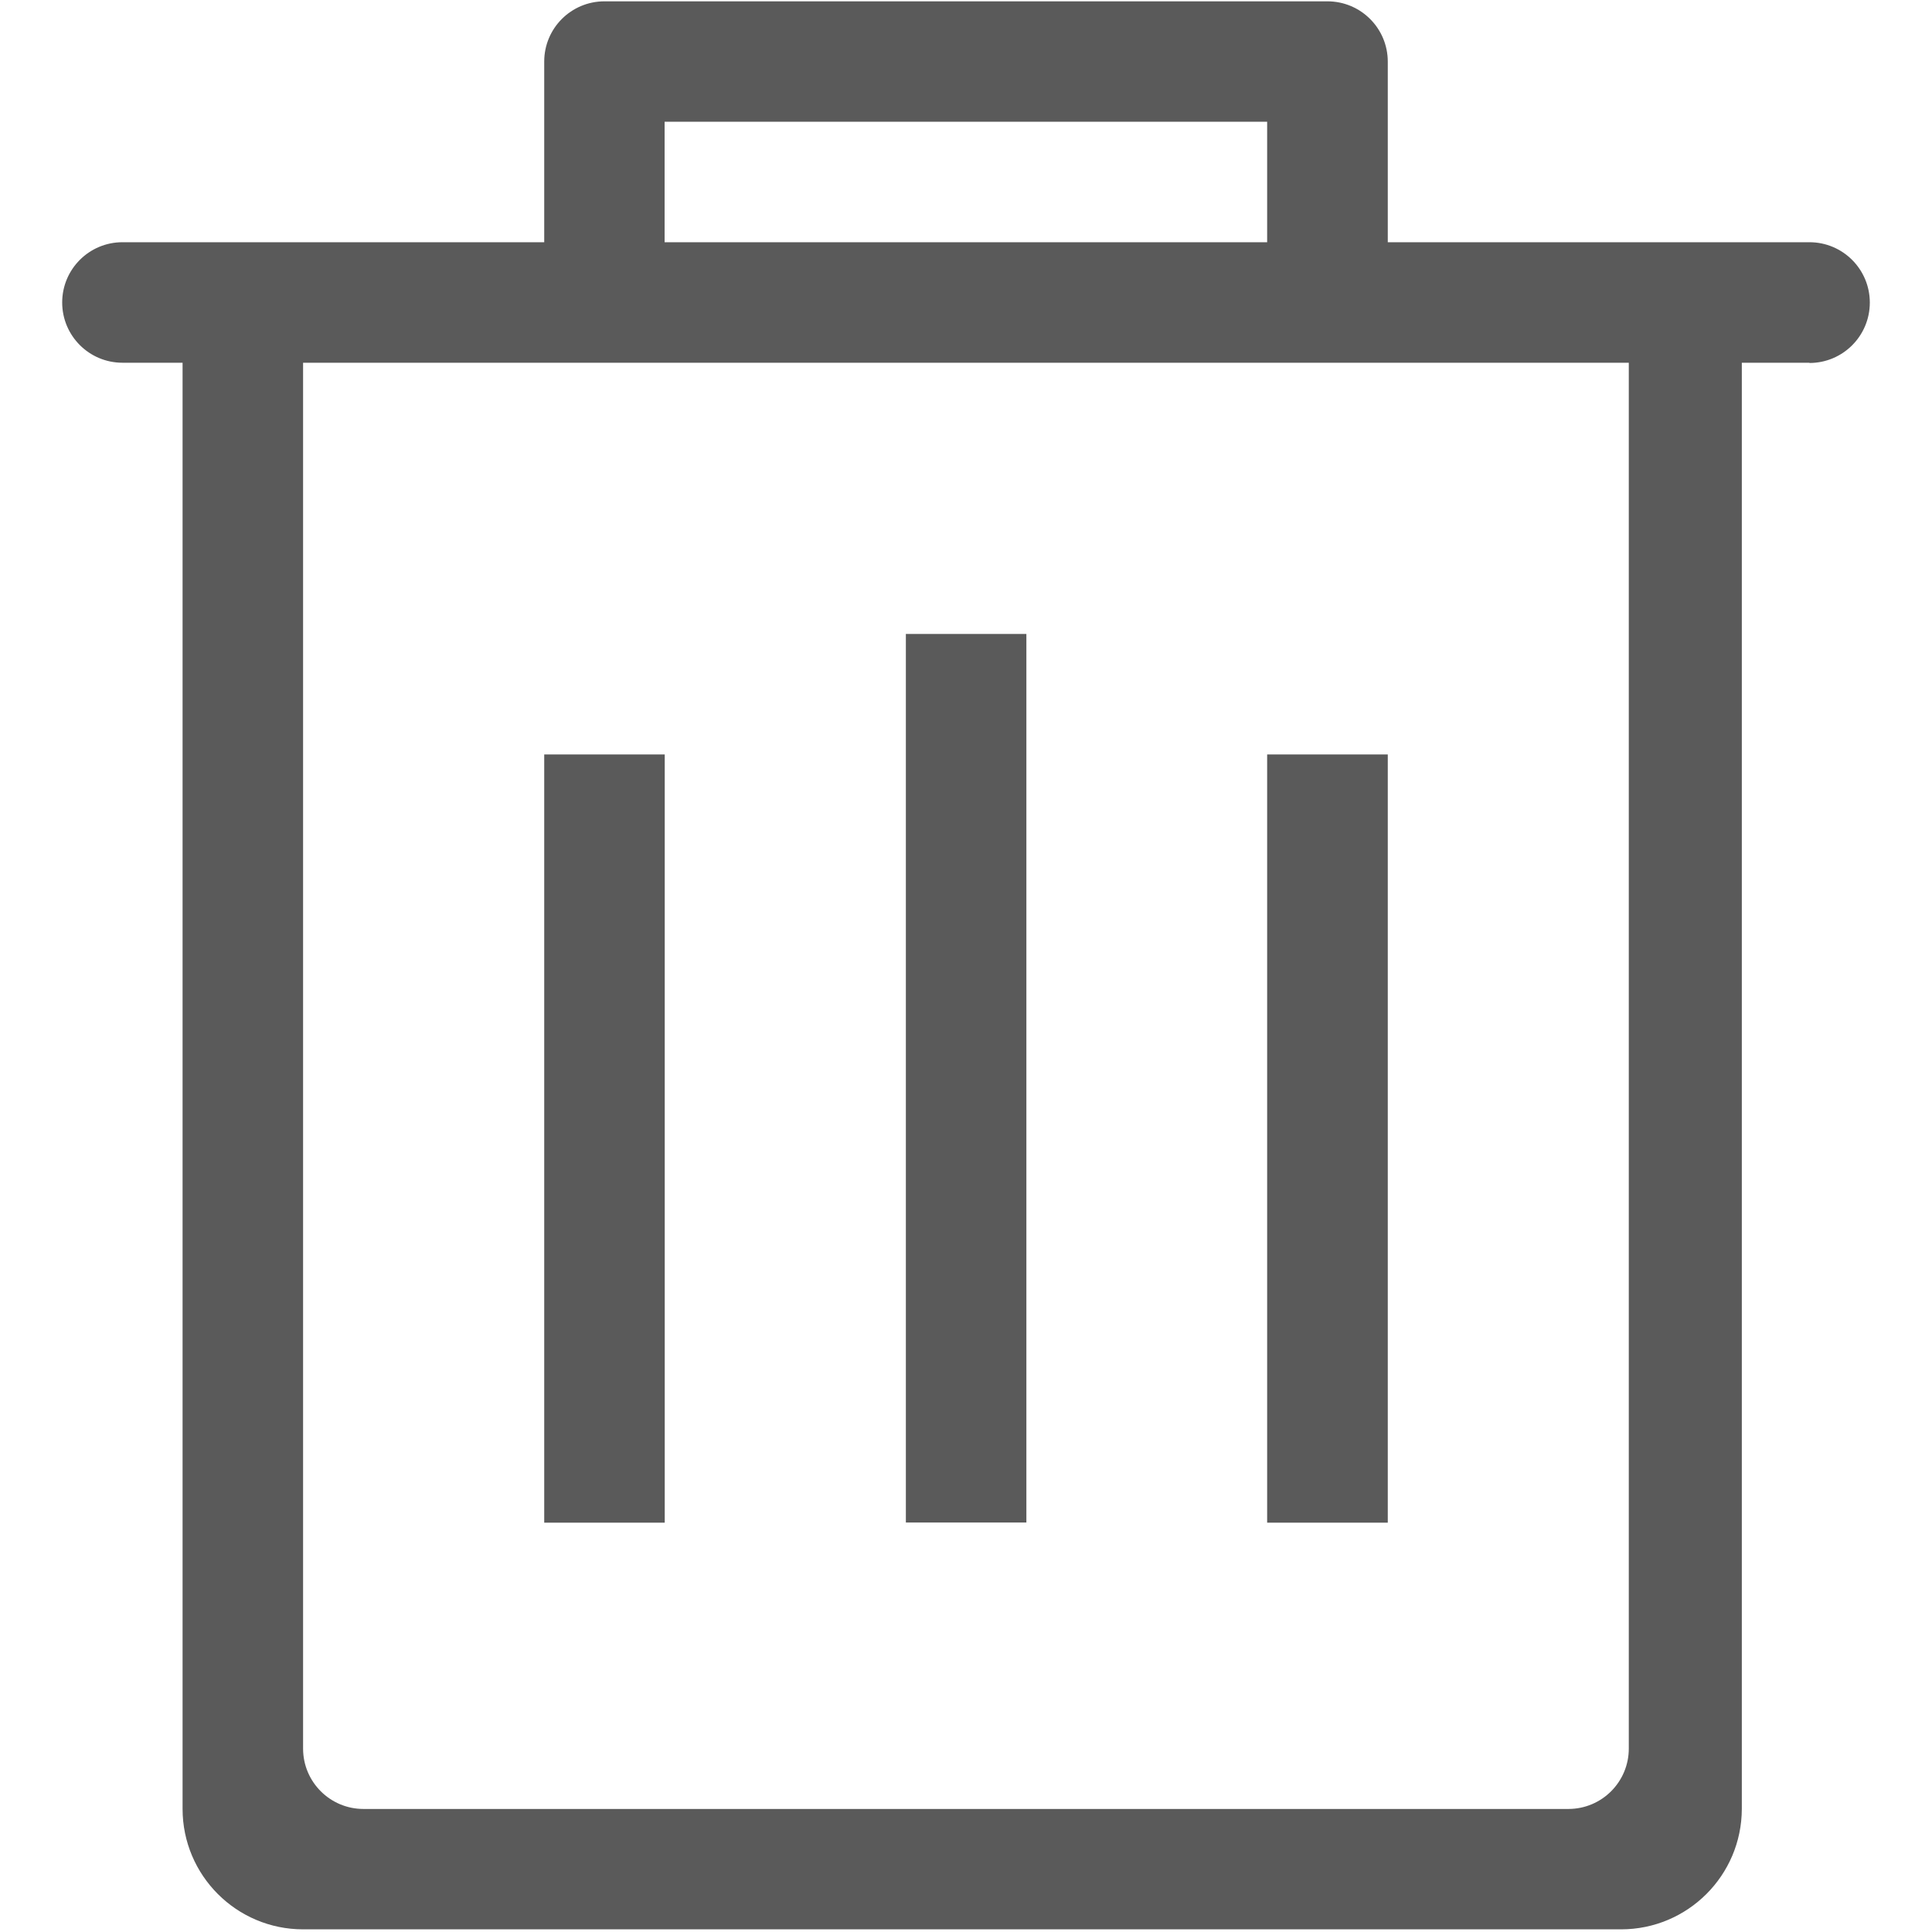
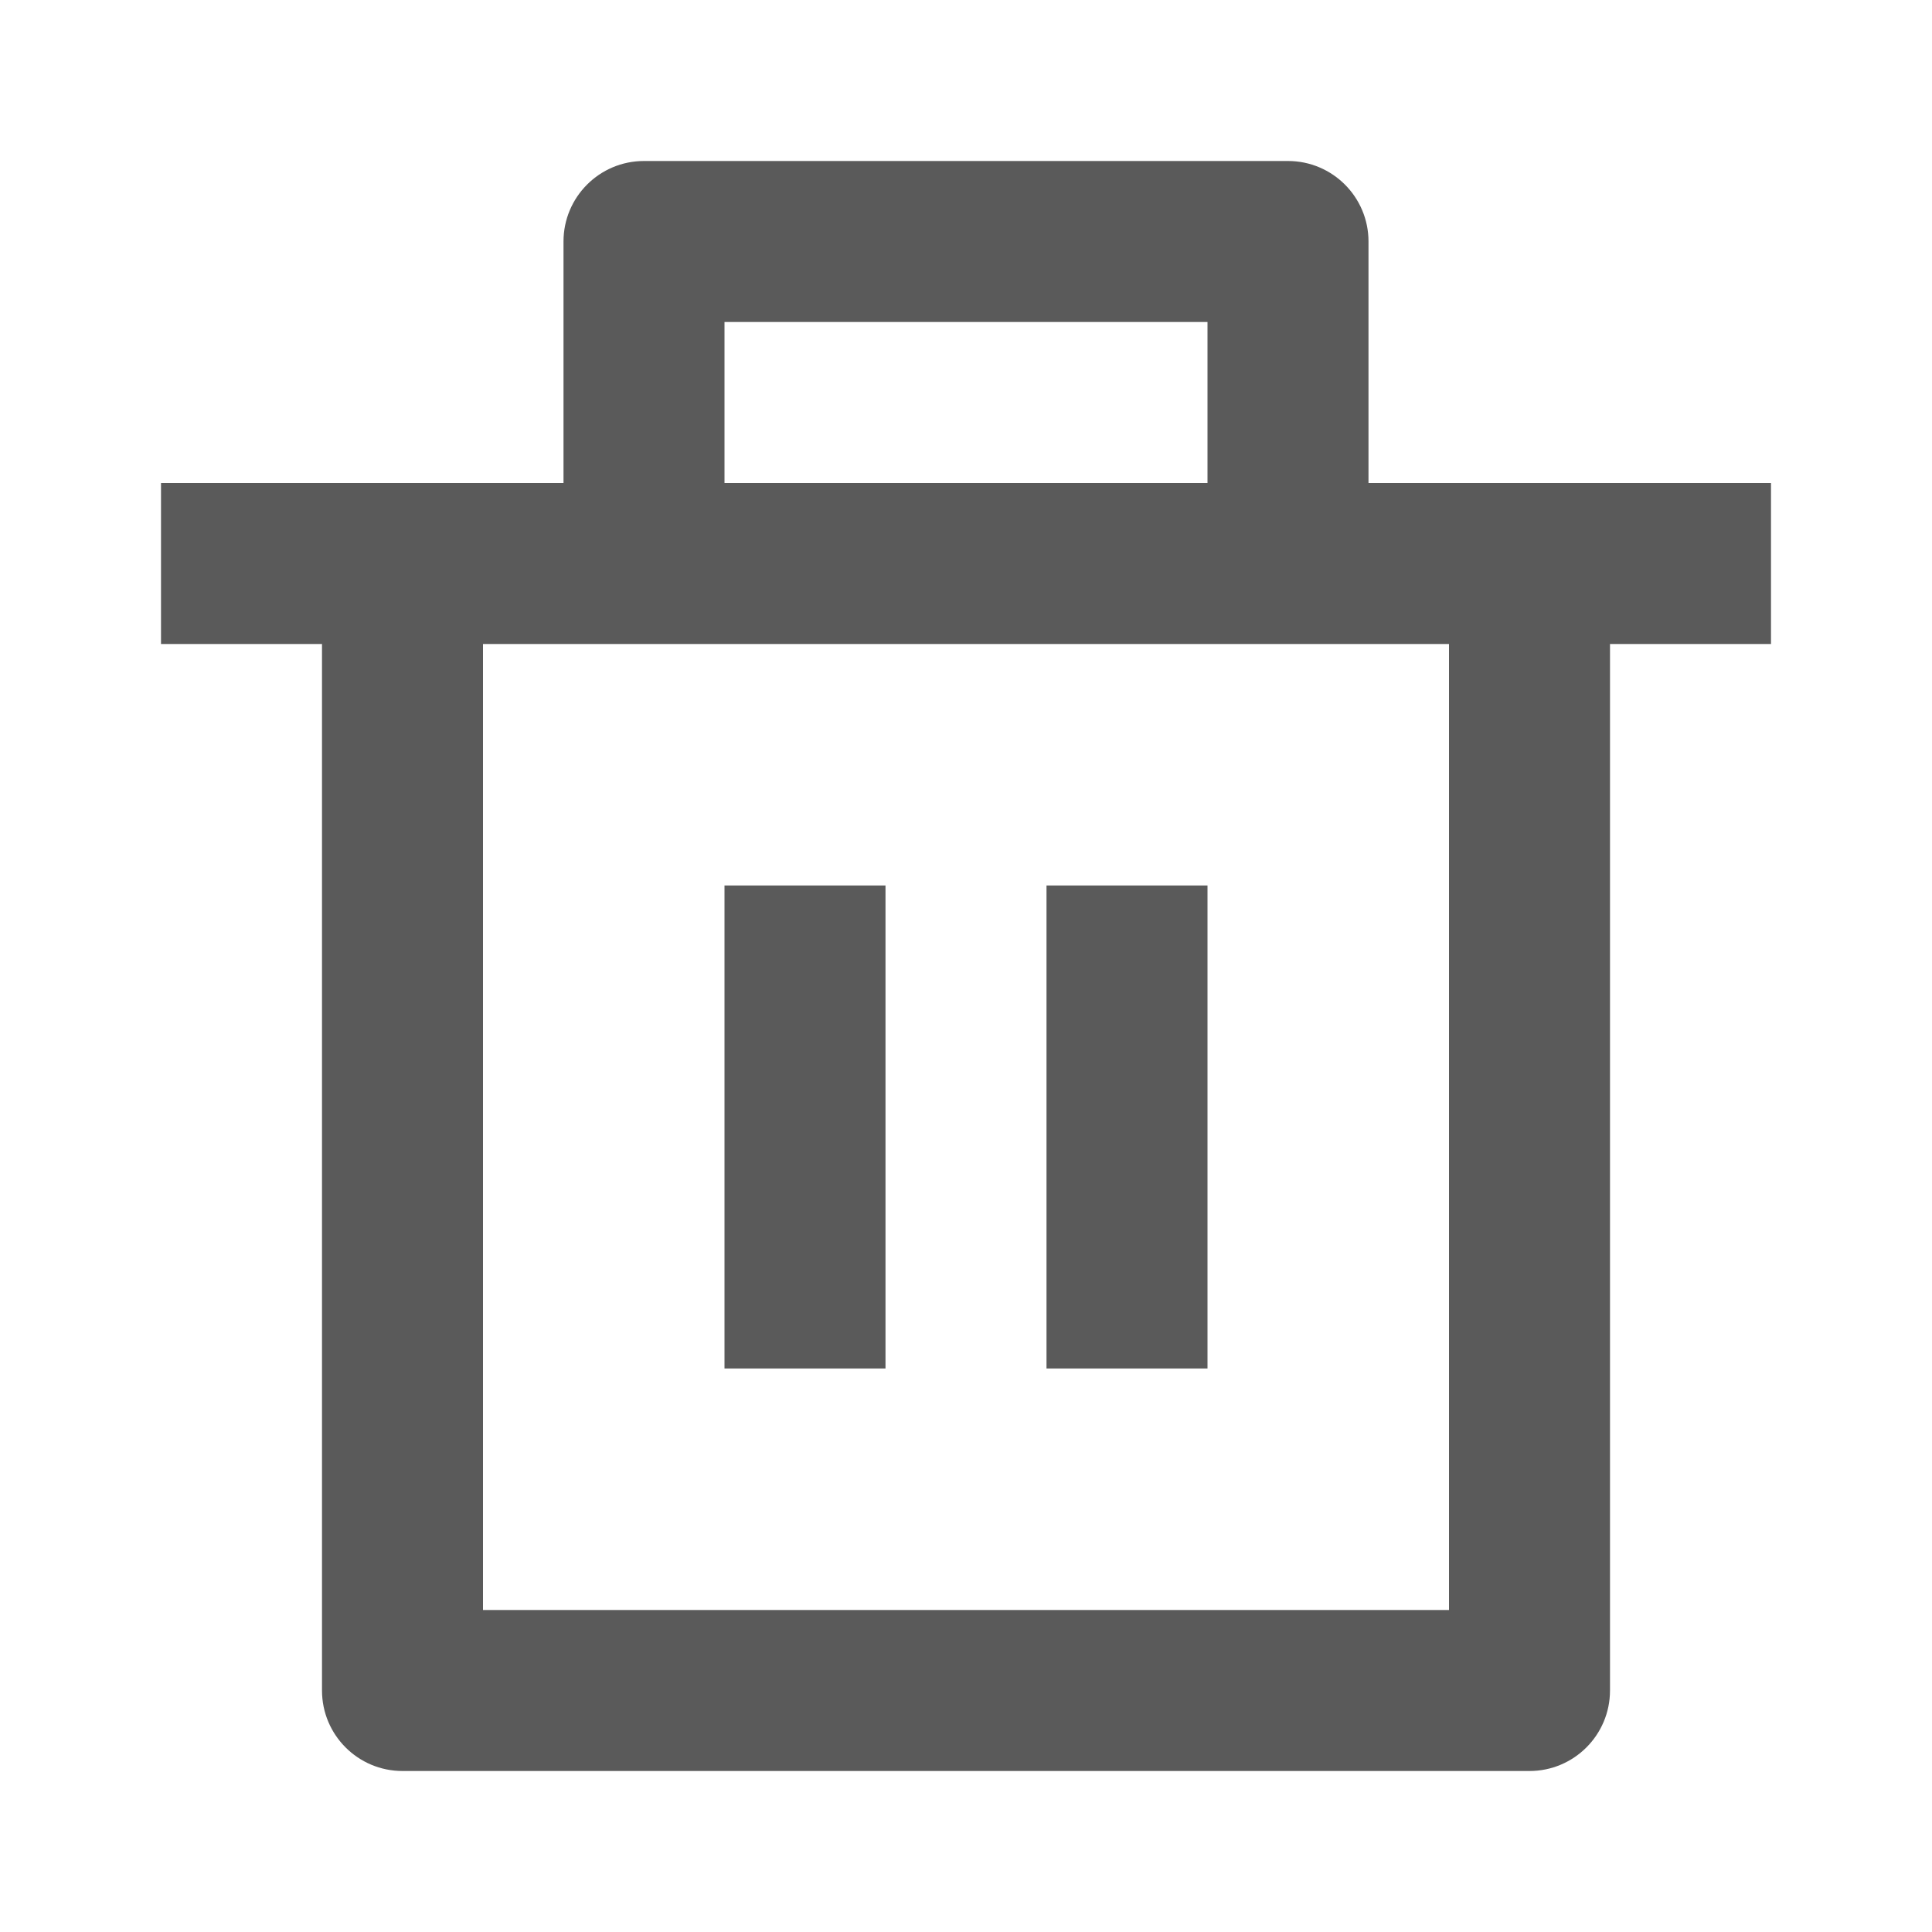
- <svg xmlns="http://www.w3.org/2000/svg" class="icon" viewBox="0 0 1024 1024" version="1.1" width="48" height="48">
-   <path d="M959.04 192.256h-35.84V958.72a64 64 0 0 1-63.936 63.872H160.64a63.872 63.872 0 0 1-63.872-63.872V192.256h-31.872a31.872 31.872 0 1 1 0-63.872h223.552V32.64c0-17.664 14.272-31.936 31.936-31.936h383.168c17.664 0 32 14.272 32 32v95.68h223.488a32 32 0 0 1 0 64z m-287.424-127.744h-319.36v63.872h319.36v-63.872z m191.68 191.616v-63.872H160.64v734.592a32 32 0 0 0 32 31.936h638.72a32 32 0 0 0 31.936-32V256.192z m-191.68 143.744h63.936v407.168h-63.936V399.872zM480.064 336H544v470.976h-63.872v-471.04z m-191.616 63.872h63.872v407.168h-63.872V399.872z" fill="#5A5A5A" />
+ <svg xmlns="http://www.w3.org/2000/svg" viewBox="0 0 24 24" width="16" height="16">
+   <path fill="none" d="M0 0h24v24H0z" />
+   <path d="M17 6h5v2h-2v13a1 1 0 0 1-1 1H5a1 1 0 0 1-1-1V8H2V6h5V3a1 1 0 0 1 1-1h8a1 1 0 0 1 1 1v3zm1 2H6v12h12V8zm-9 3h2v6H9v-6zm4 0h2v6h-2v-6zM9 4v2h6V4H9z" fill="rgba(90,90,90,1)" />
</svg>
